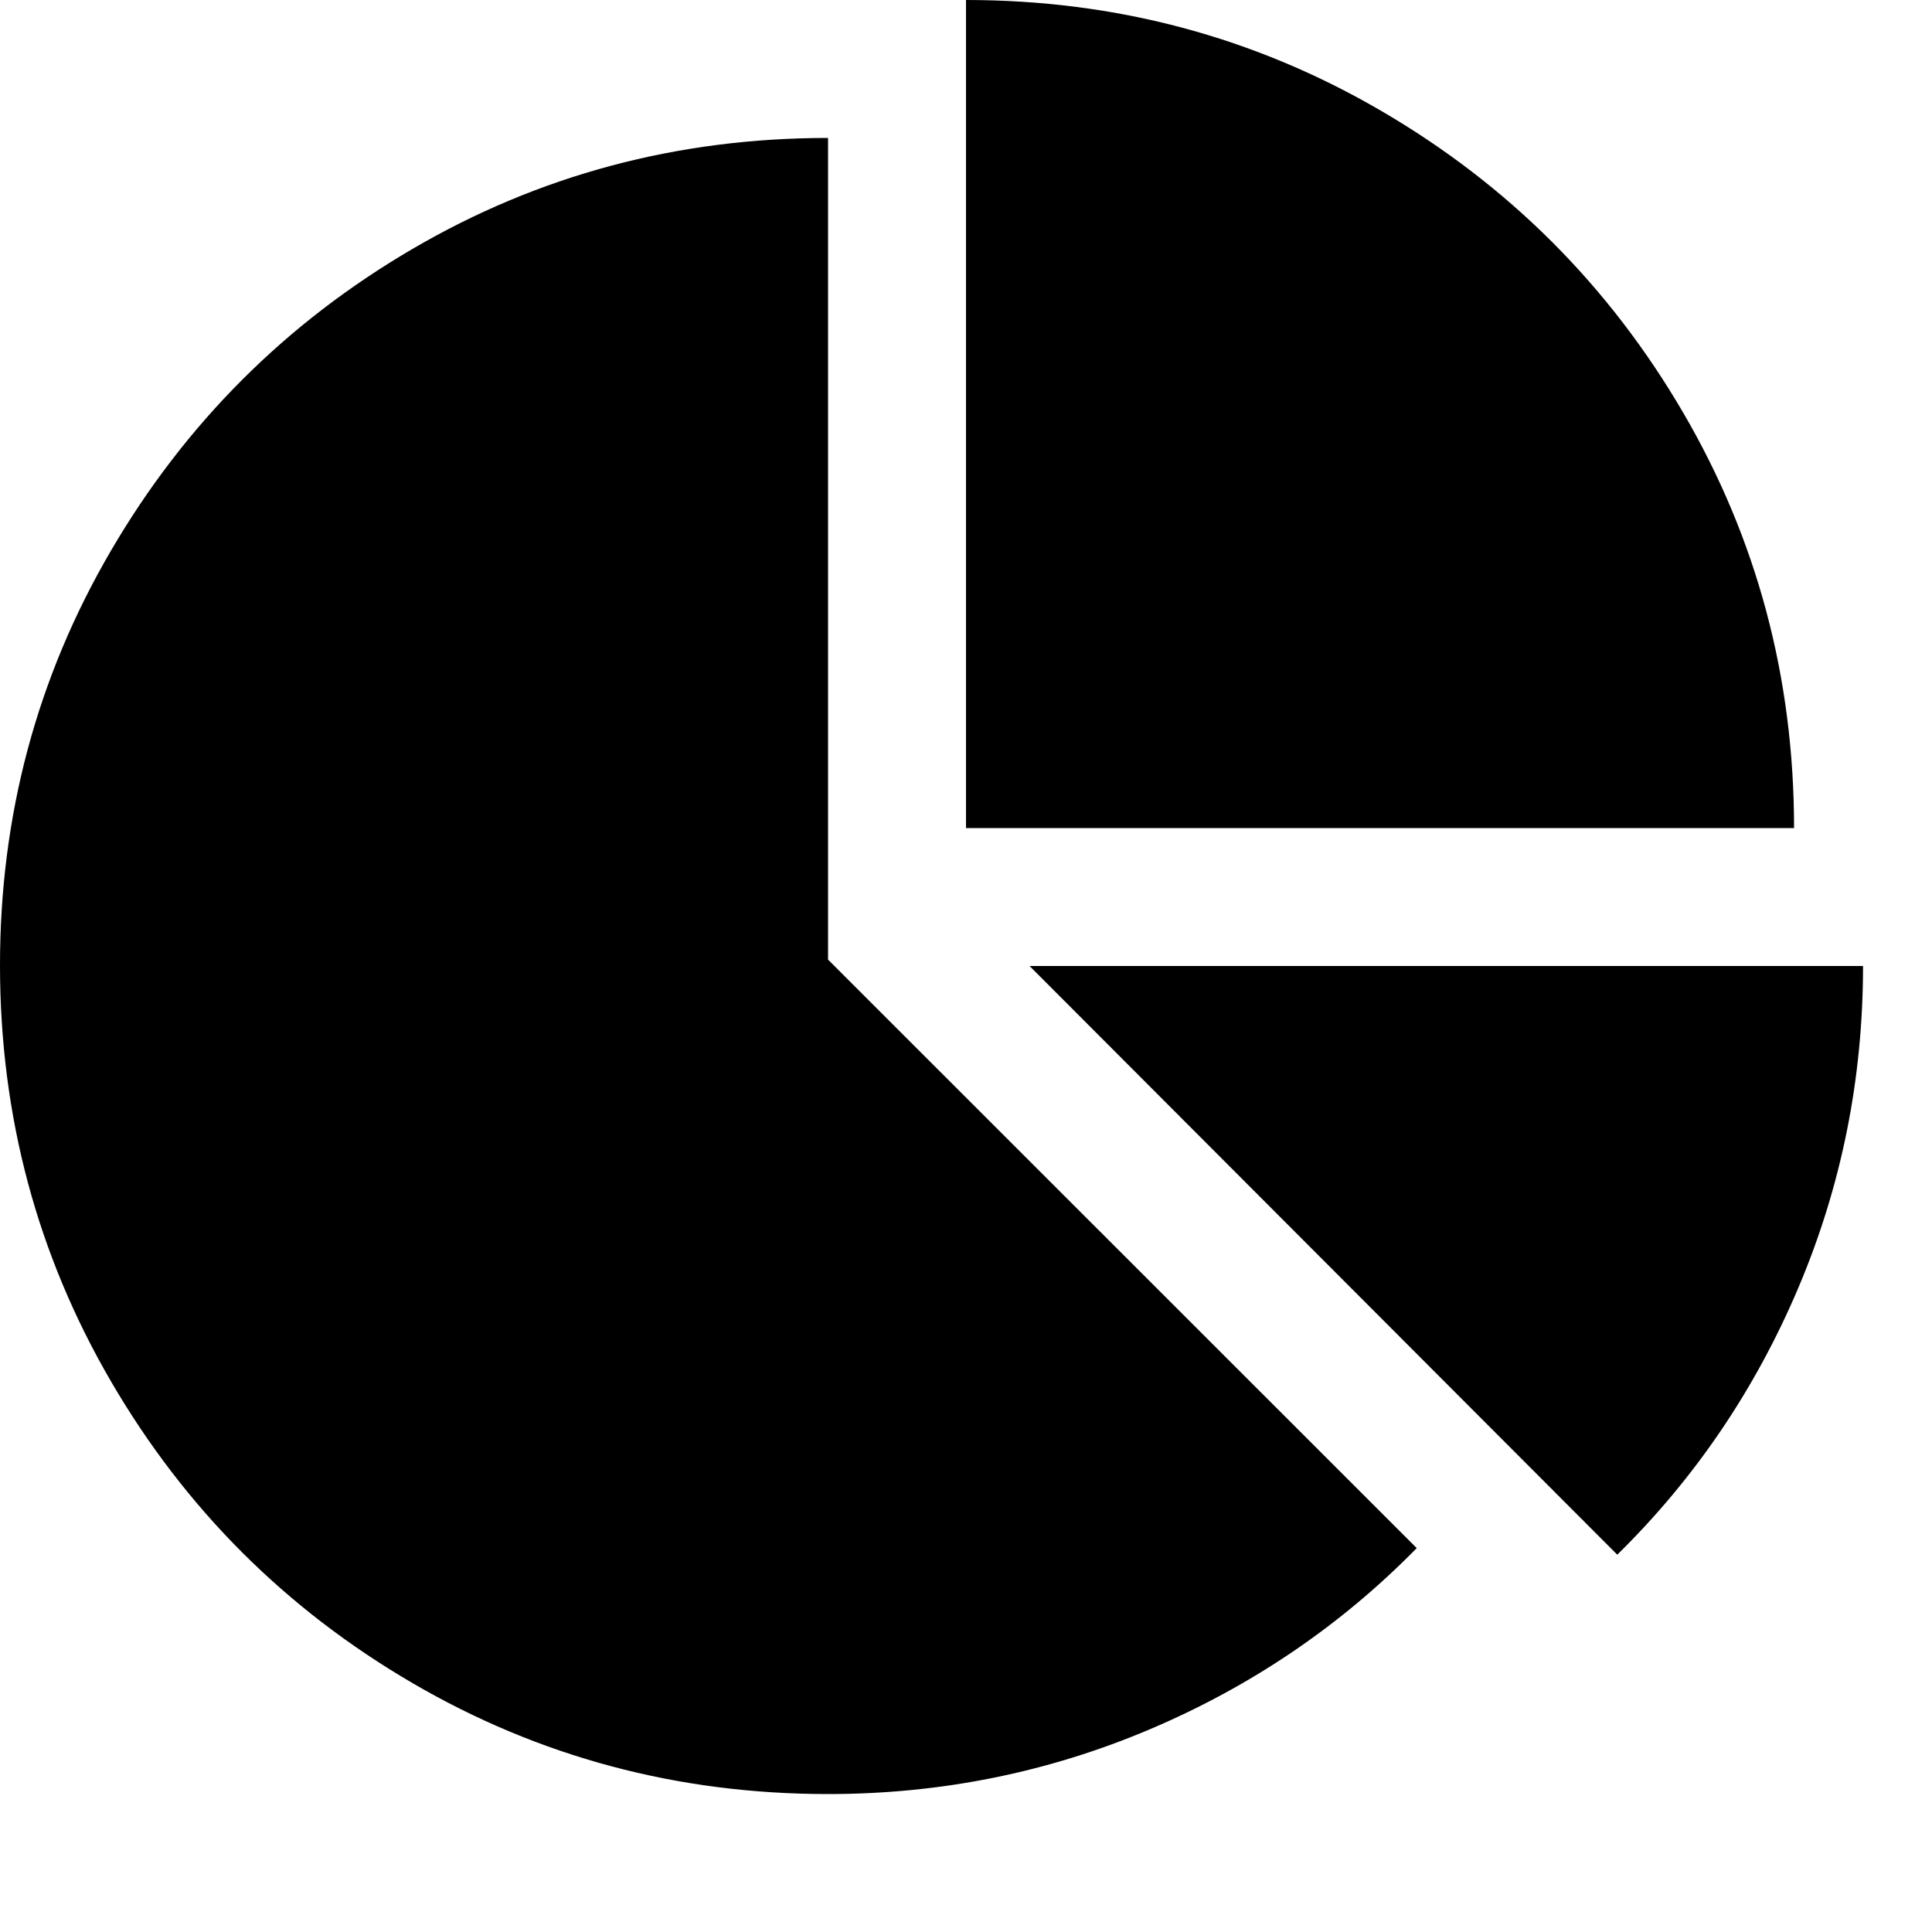
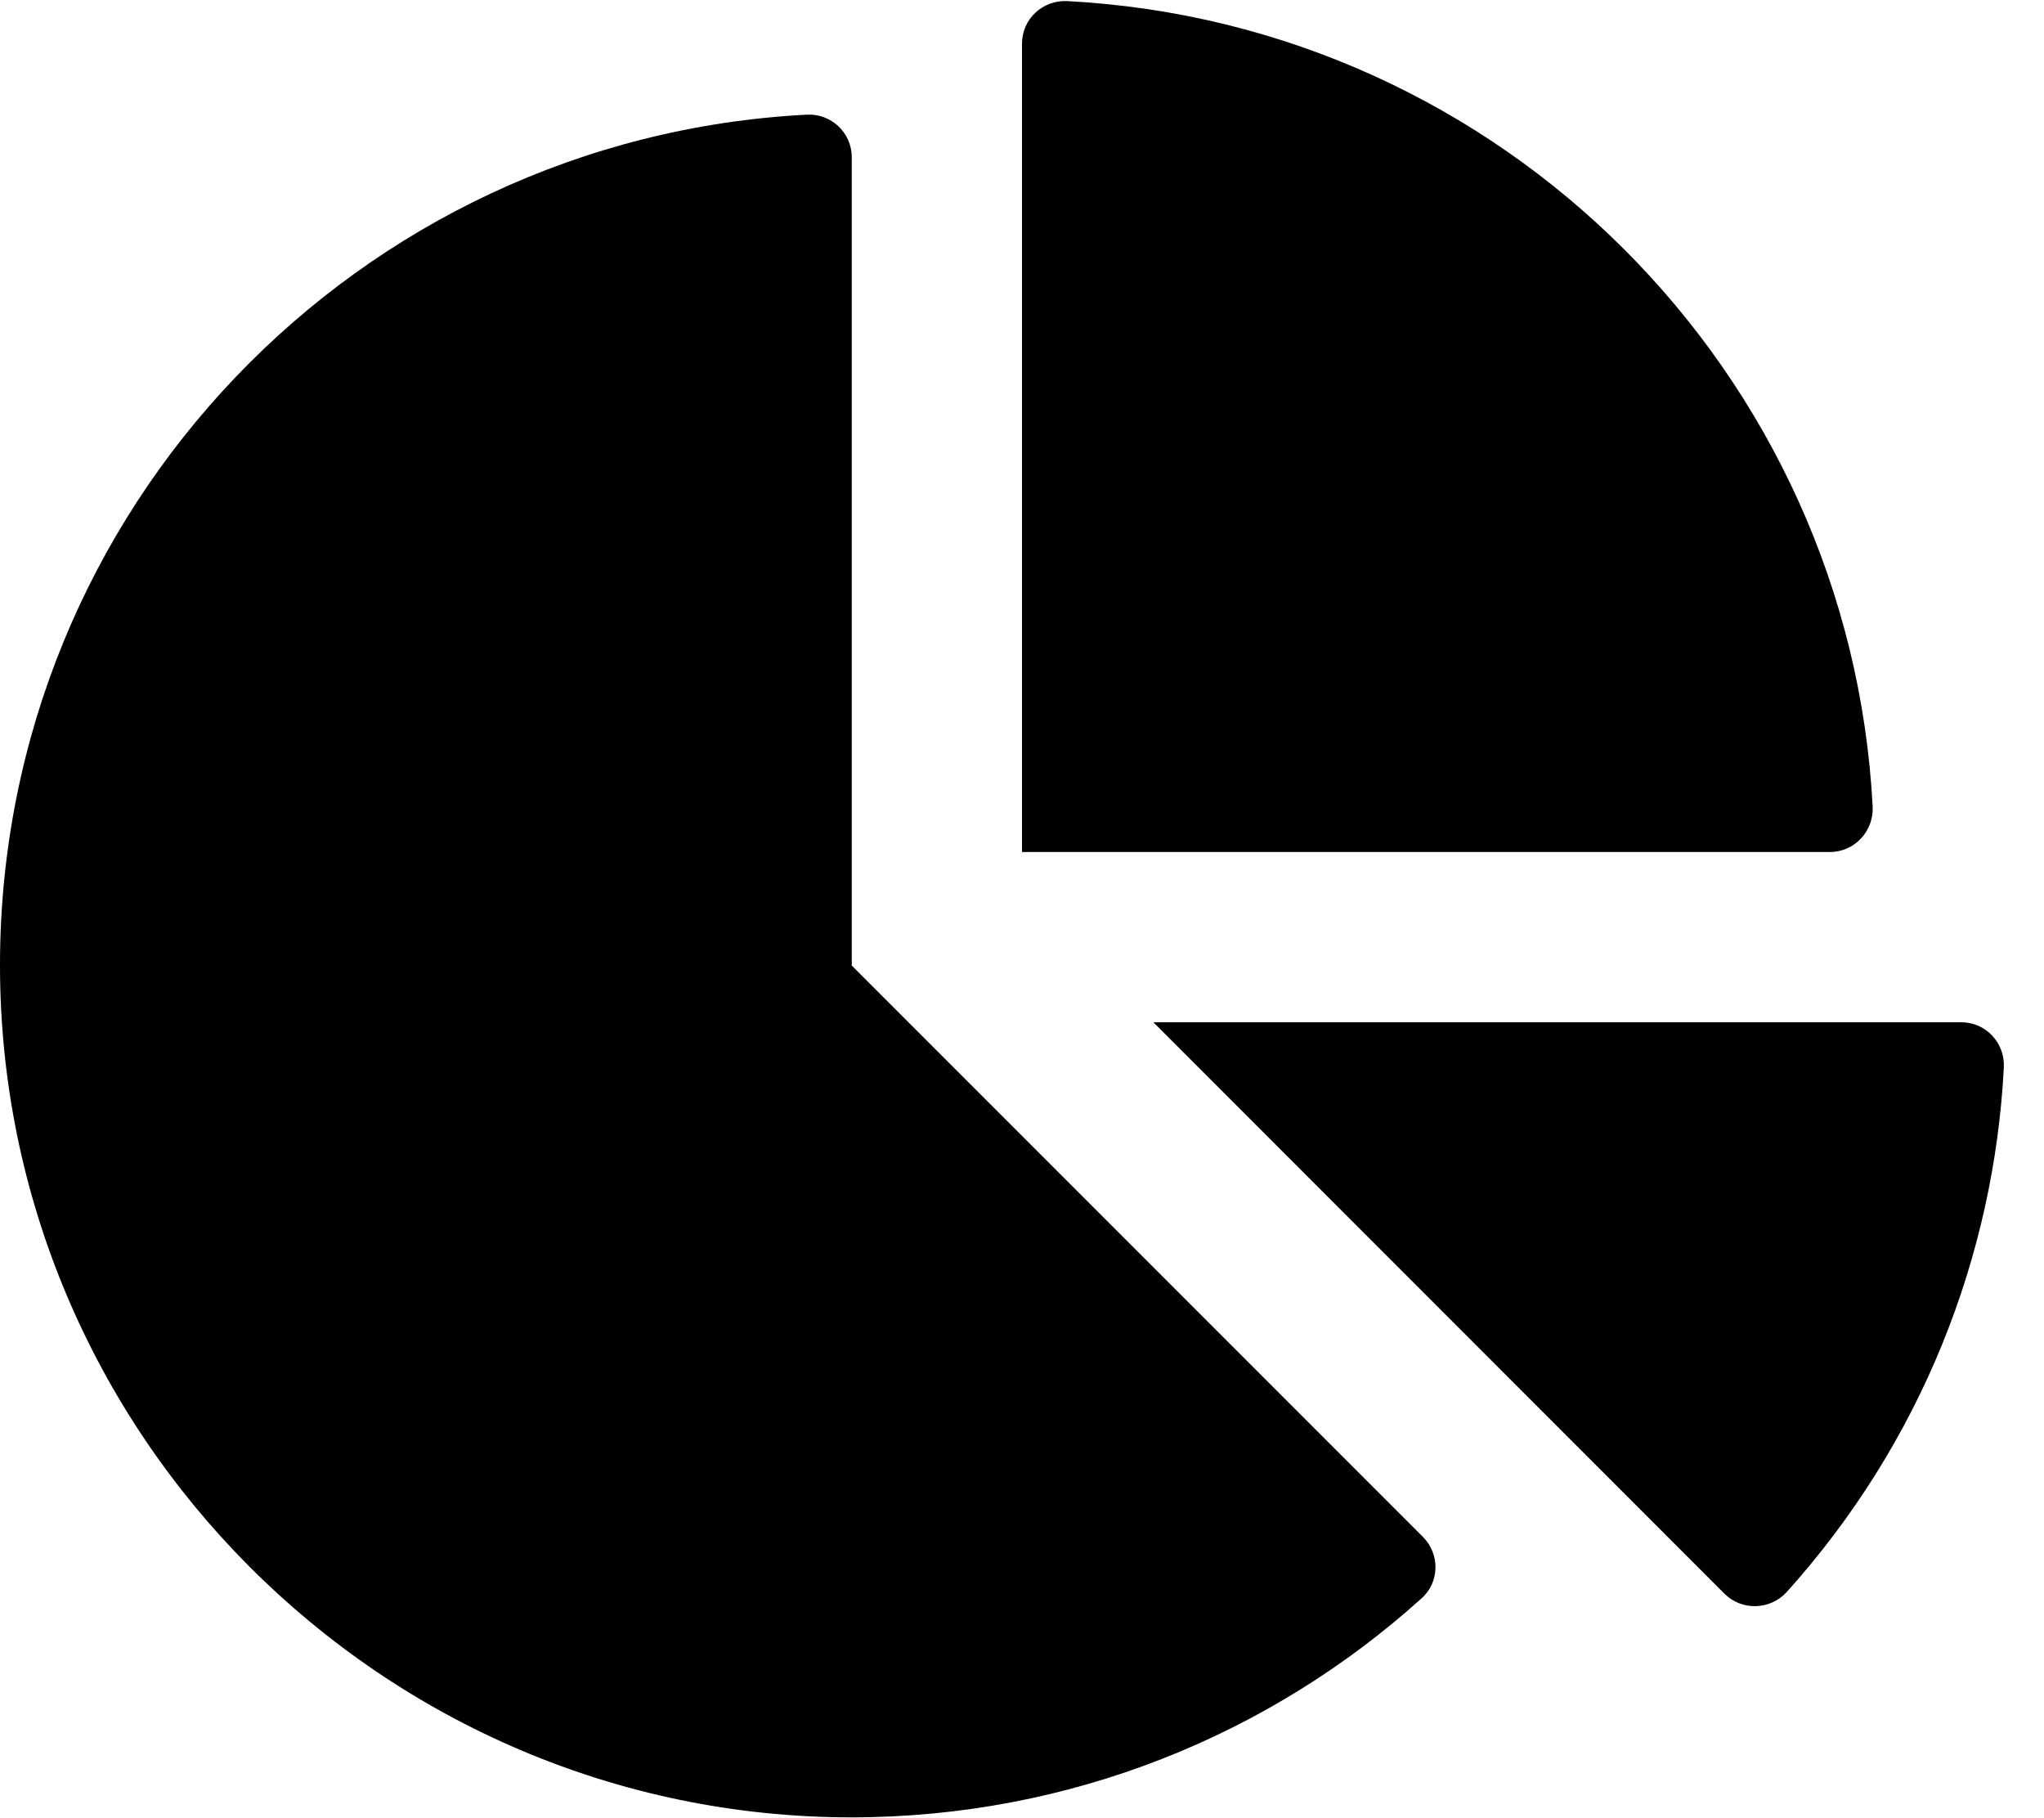
- <svg xmlns="http://www.w3.org/2000/svg" height="1000" width="1000">
-   <path d="M428.6 496.7l304.7 304.6q-59.2 60.3 -138.2 93.8t-166.5 33.5q-116.7 0 -215.2 -57.5T57.5 715.1 0 500 57.5 284.9t155.9 -156T428.6 71.4v425.3zm104.3 3.3h431.4q0 87.6 -33.5 166.6t-93.7 138.1zm395.7 -71.4H500V0q116.6 0 215.1 57.5t156 155.9 57.5 215.2z" />
+ <svg xmlns="http://www.w3.org/2000/svg" height="1000" width="1125">
+   <path d="M562.5 24v444.8h444.7c13.5 0 24.1 -11.4 23.5 -24.9C1018.2 204.9 826.6 13.1 587.3 .6 573.8 0 562.5 10.5 562.5 24zm517 538.5c13.5 0 24 11.3 23.4 24.8 -5.4 103.9 -45.3 206.3 -119.5 288.7 -9 9.9 -24.6 10.5 -34.2 1L634.8 562.5h444.7zM783.2 845.7c9.4 9.4 9.2 25 -.8 33.8 -83.2 75 -193.3 120.5 -314 120.5C210.2 999.8 -.4 788.7 0 530.3 .4 280.1 196.9 76 443.9 63.1c13.5 -.8 24.9 9.9 24.9 23.4v444.8l314.4 314.4z" />
</svg>
